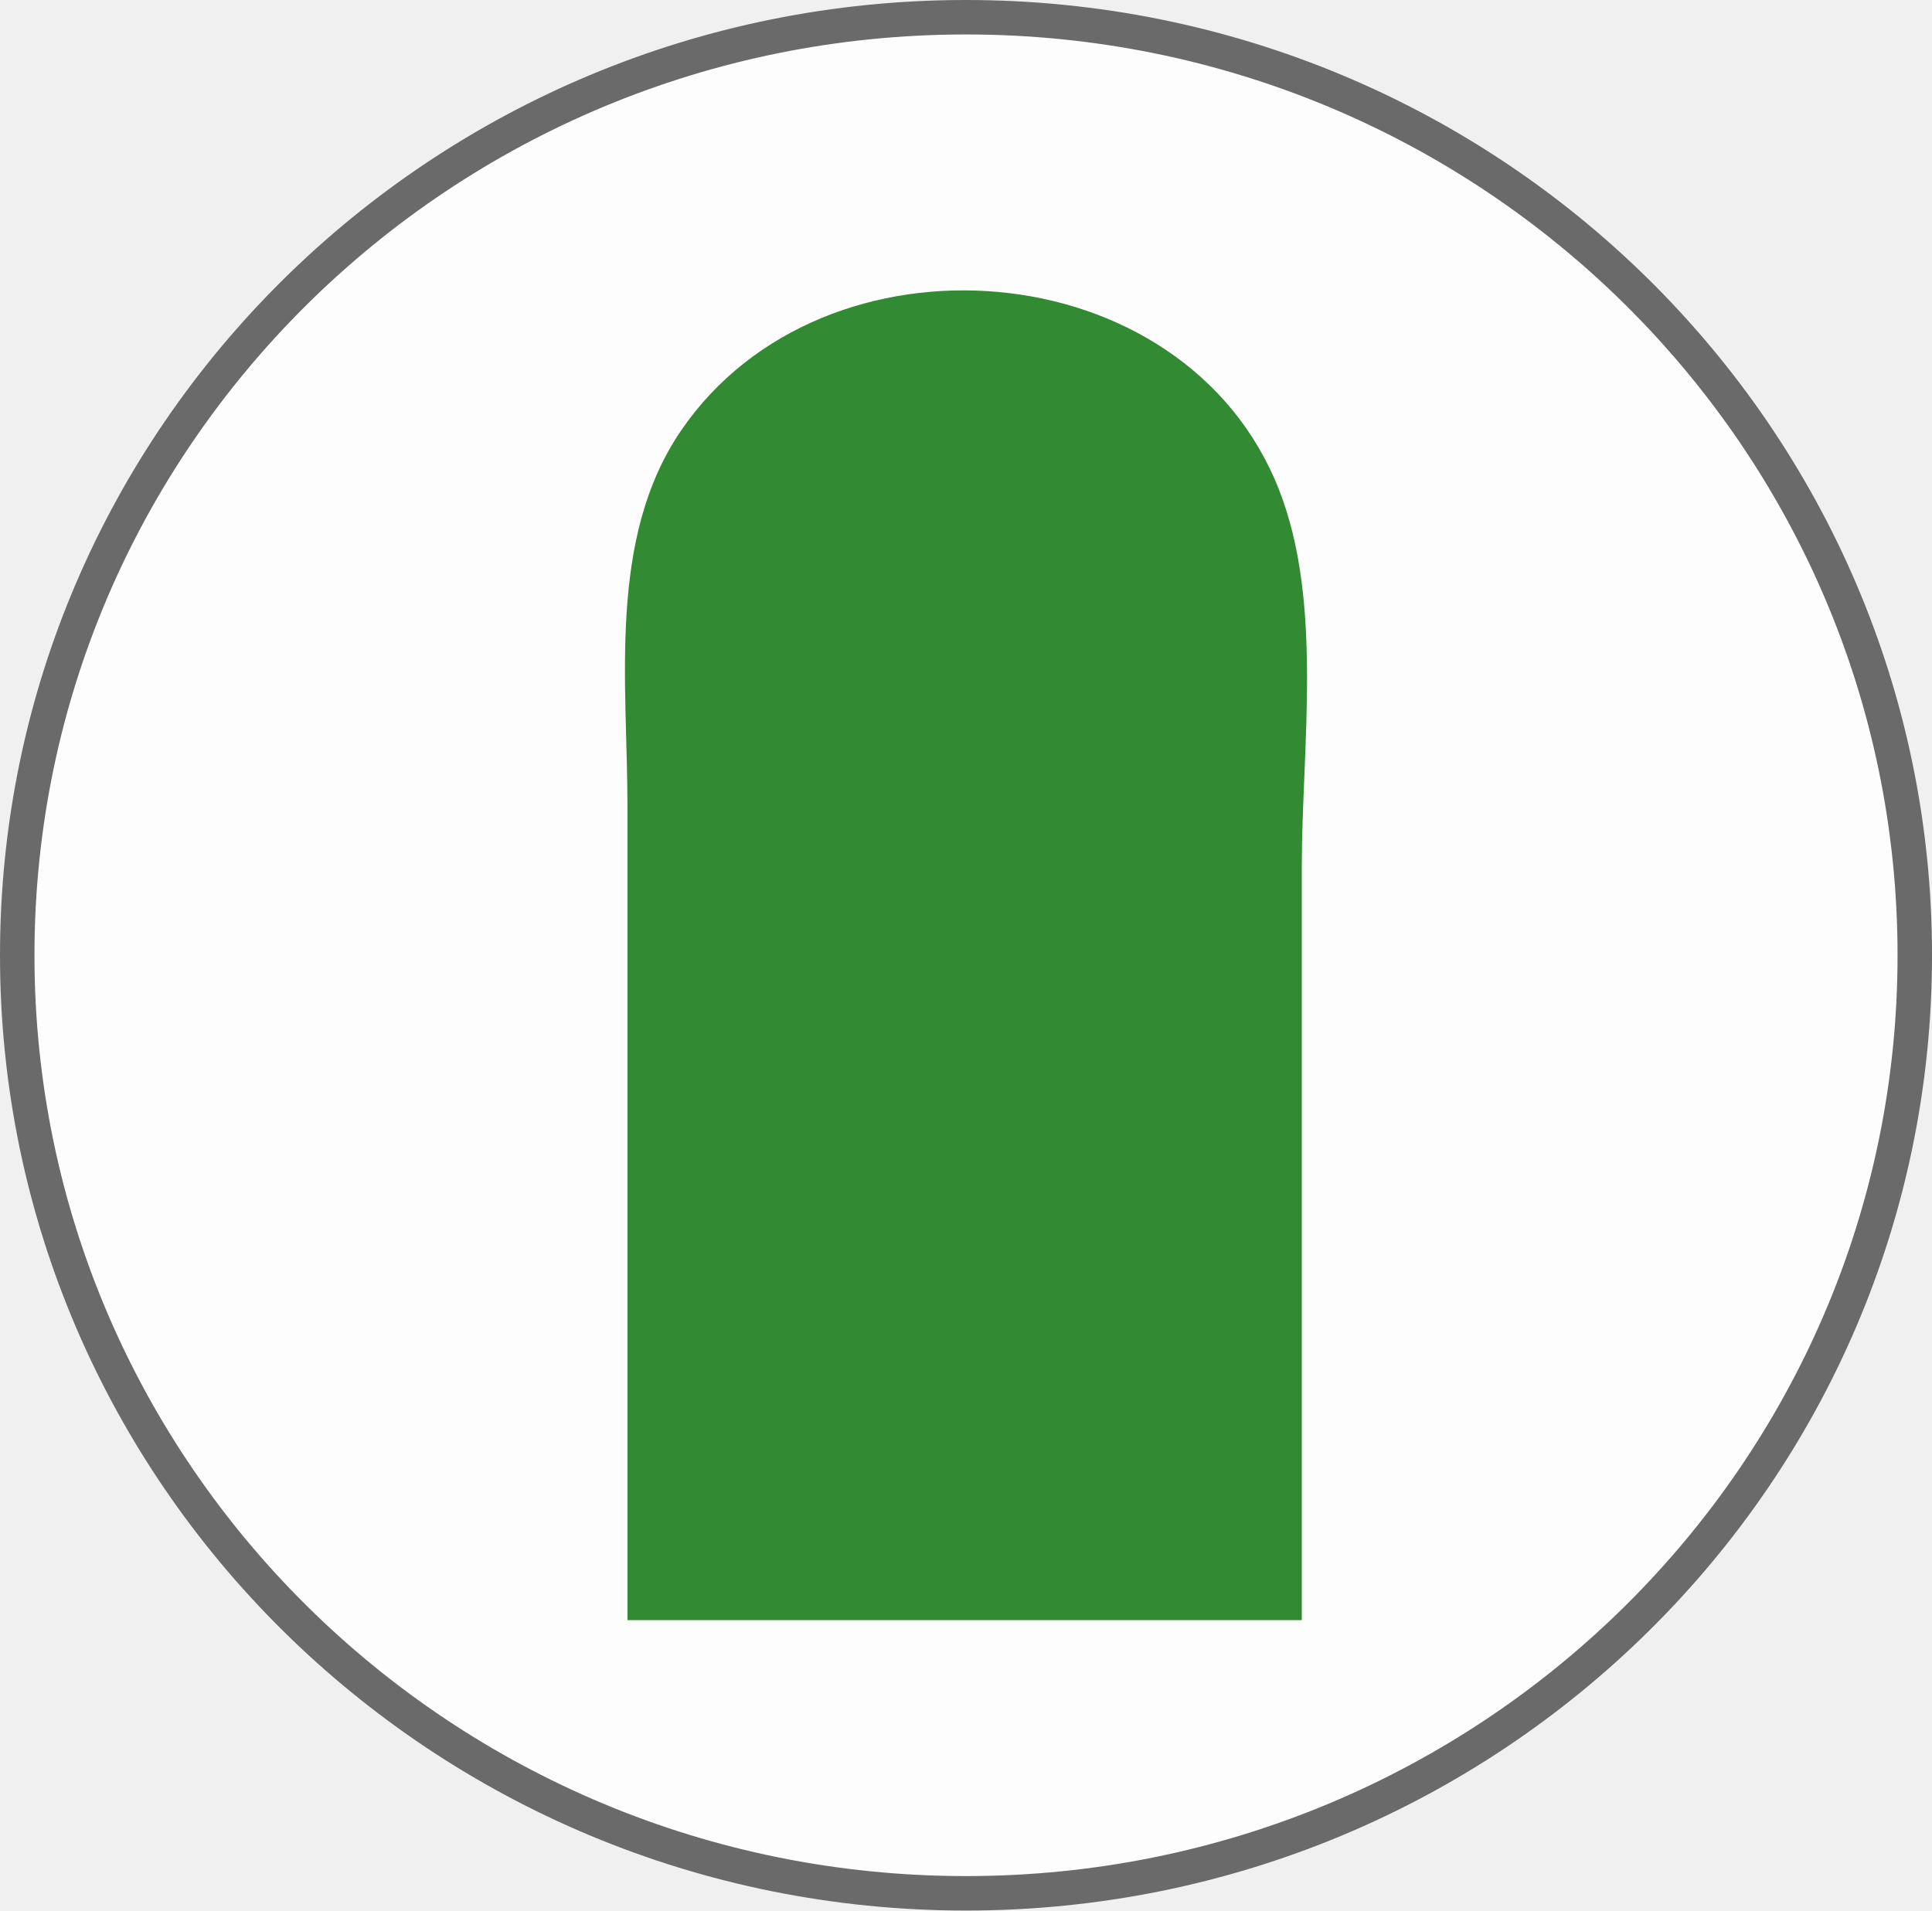
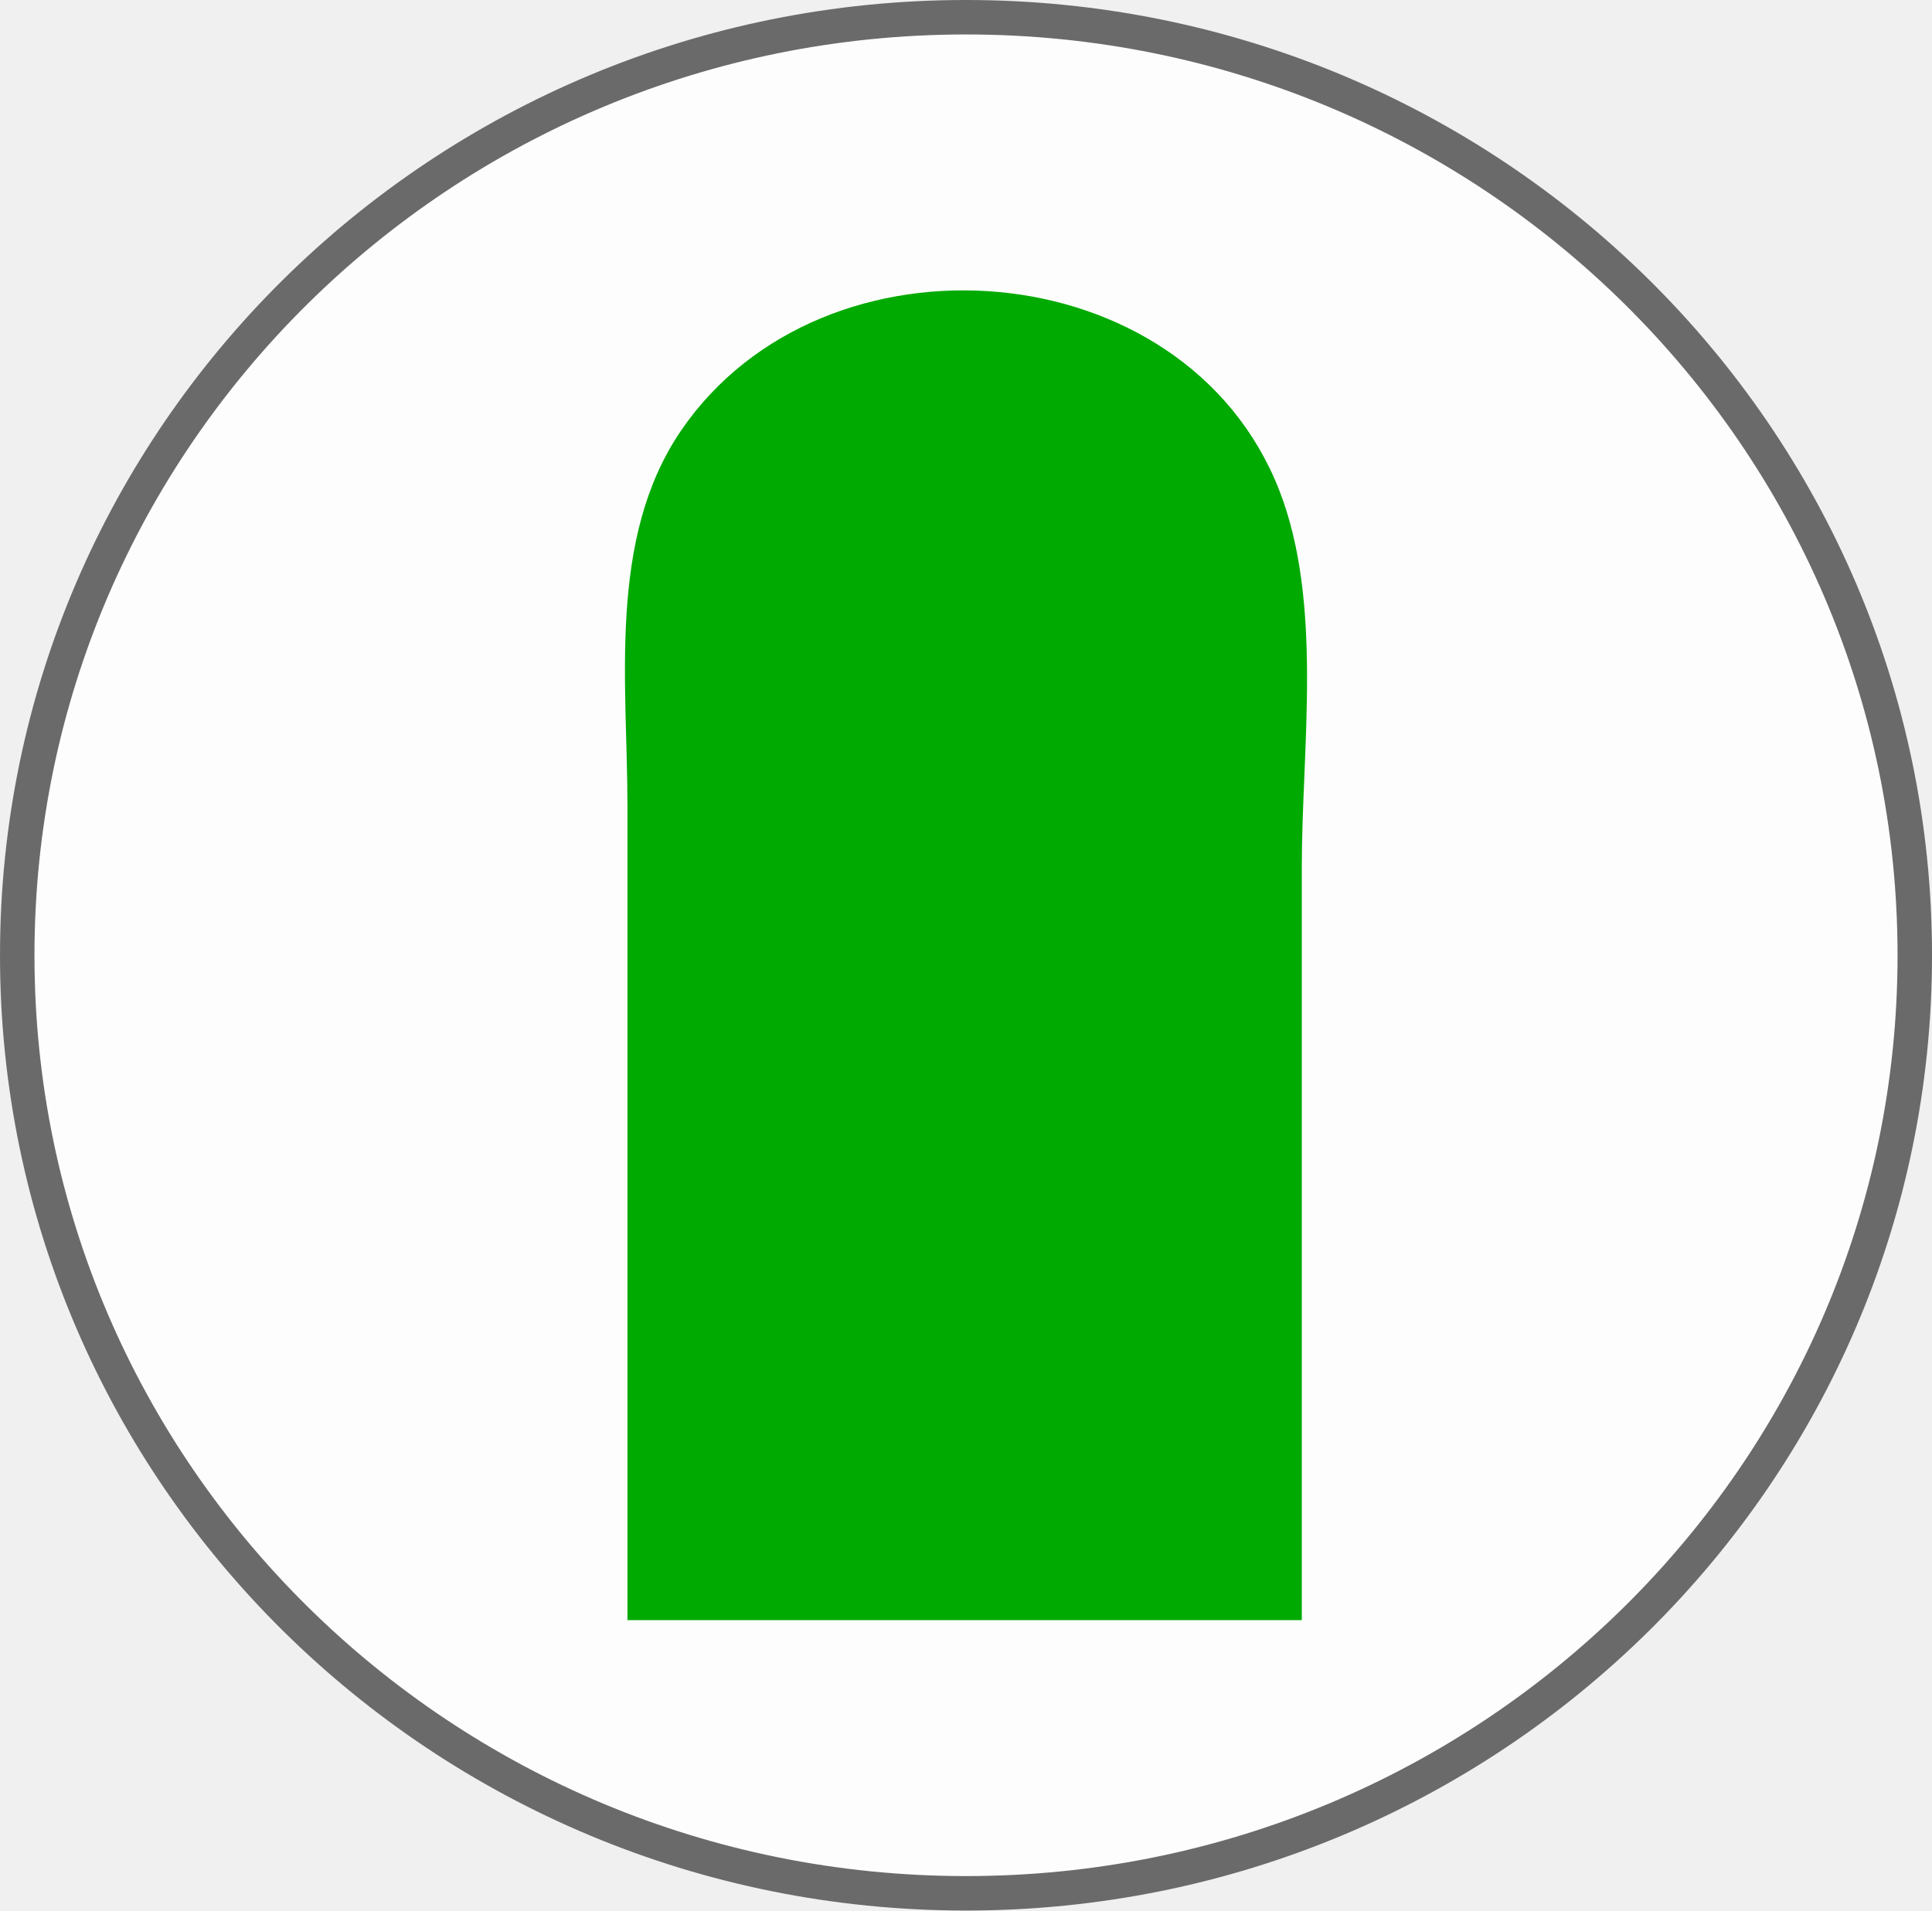
<svg xmlns="http://www.w3.org/2000/svg" width="97.411" height="96.336" version="1.1" id="svg60">
  <defs id="defs64" />
  <ellipse style="opacity:0.861;fill:#ffffff;stroke:#555555;stroke-width:1.738;stroke-miterlimit:4;stroke-dasharray:none;stroke-opacity:1" id="path1983" cx="48.706" cy="48.168" rx="47.837" ry="47.299" />
-   <path style="fill:#328b32;stroke:none;fill-opacity:1" d="m 31.637,81.694 h 34 v -38 c 0,-6.008 1.087,-13.301 -1.148,-19 -4.748,-12.107 -22.973,-13.493 -30.149,-2.985 -3.719,5.446 -2.703,12.741 -2.703,18.985 z" id="path22" />
+   <path style="fill:#00aa00;stroke:none;fill-opacity:1" d="m 31.637,81.694 h 34 v -38 c 0,-6.008 1.087,-13.301 -1.148,-19 -4.748,-12.107 -22.973,-13.493 -30.149,-2.985 -3.719,5.446 -2.703,12.741 -2.703,18.985 z" id="path22" />
</svg>
